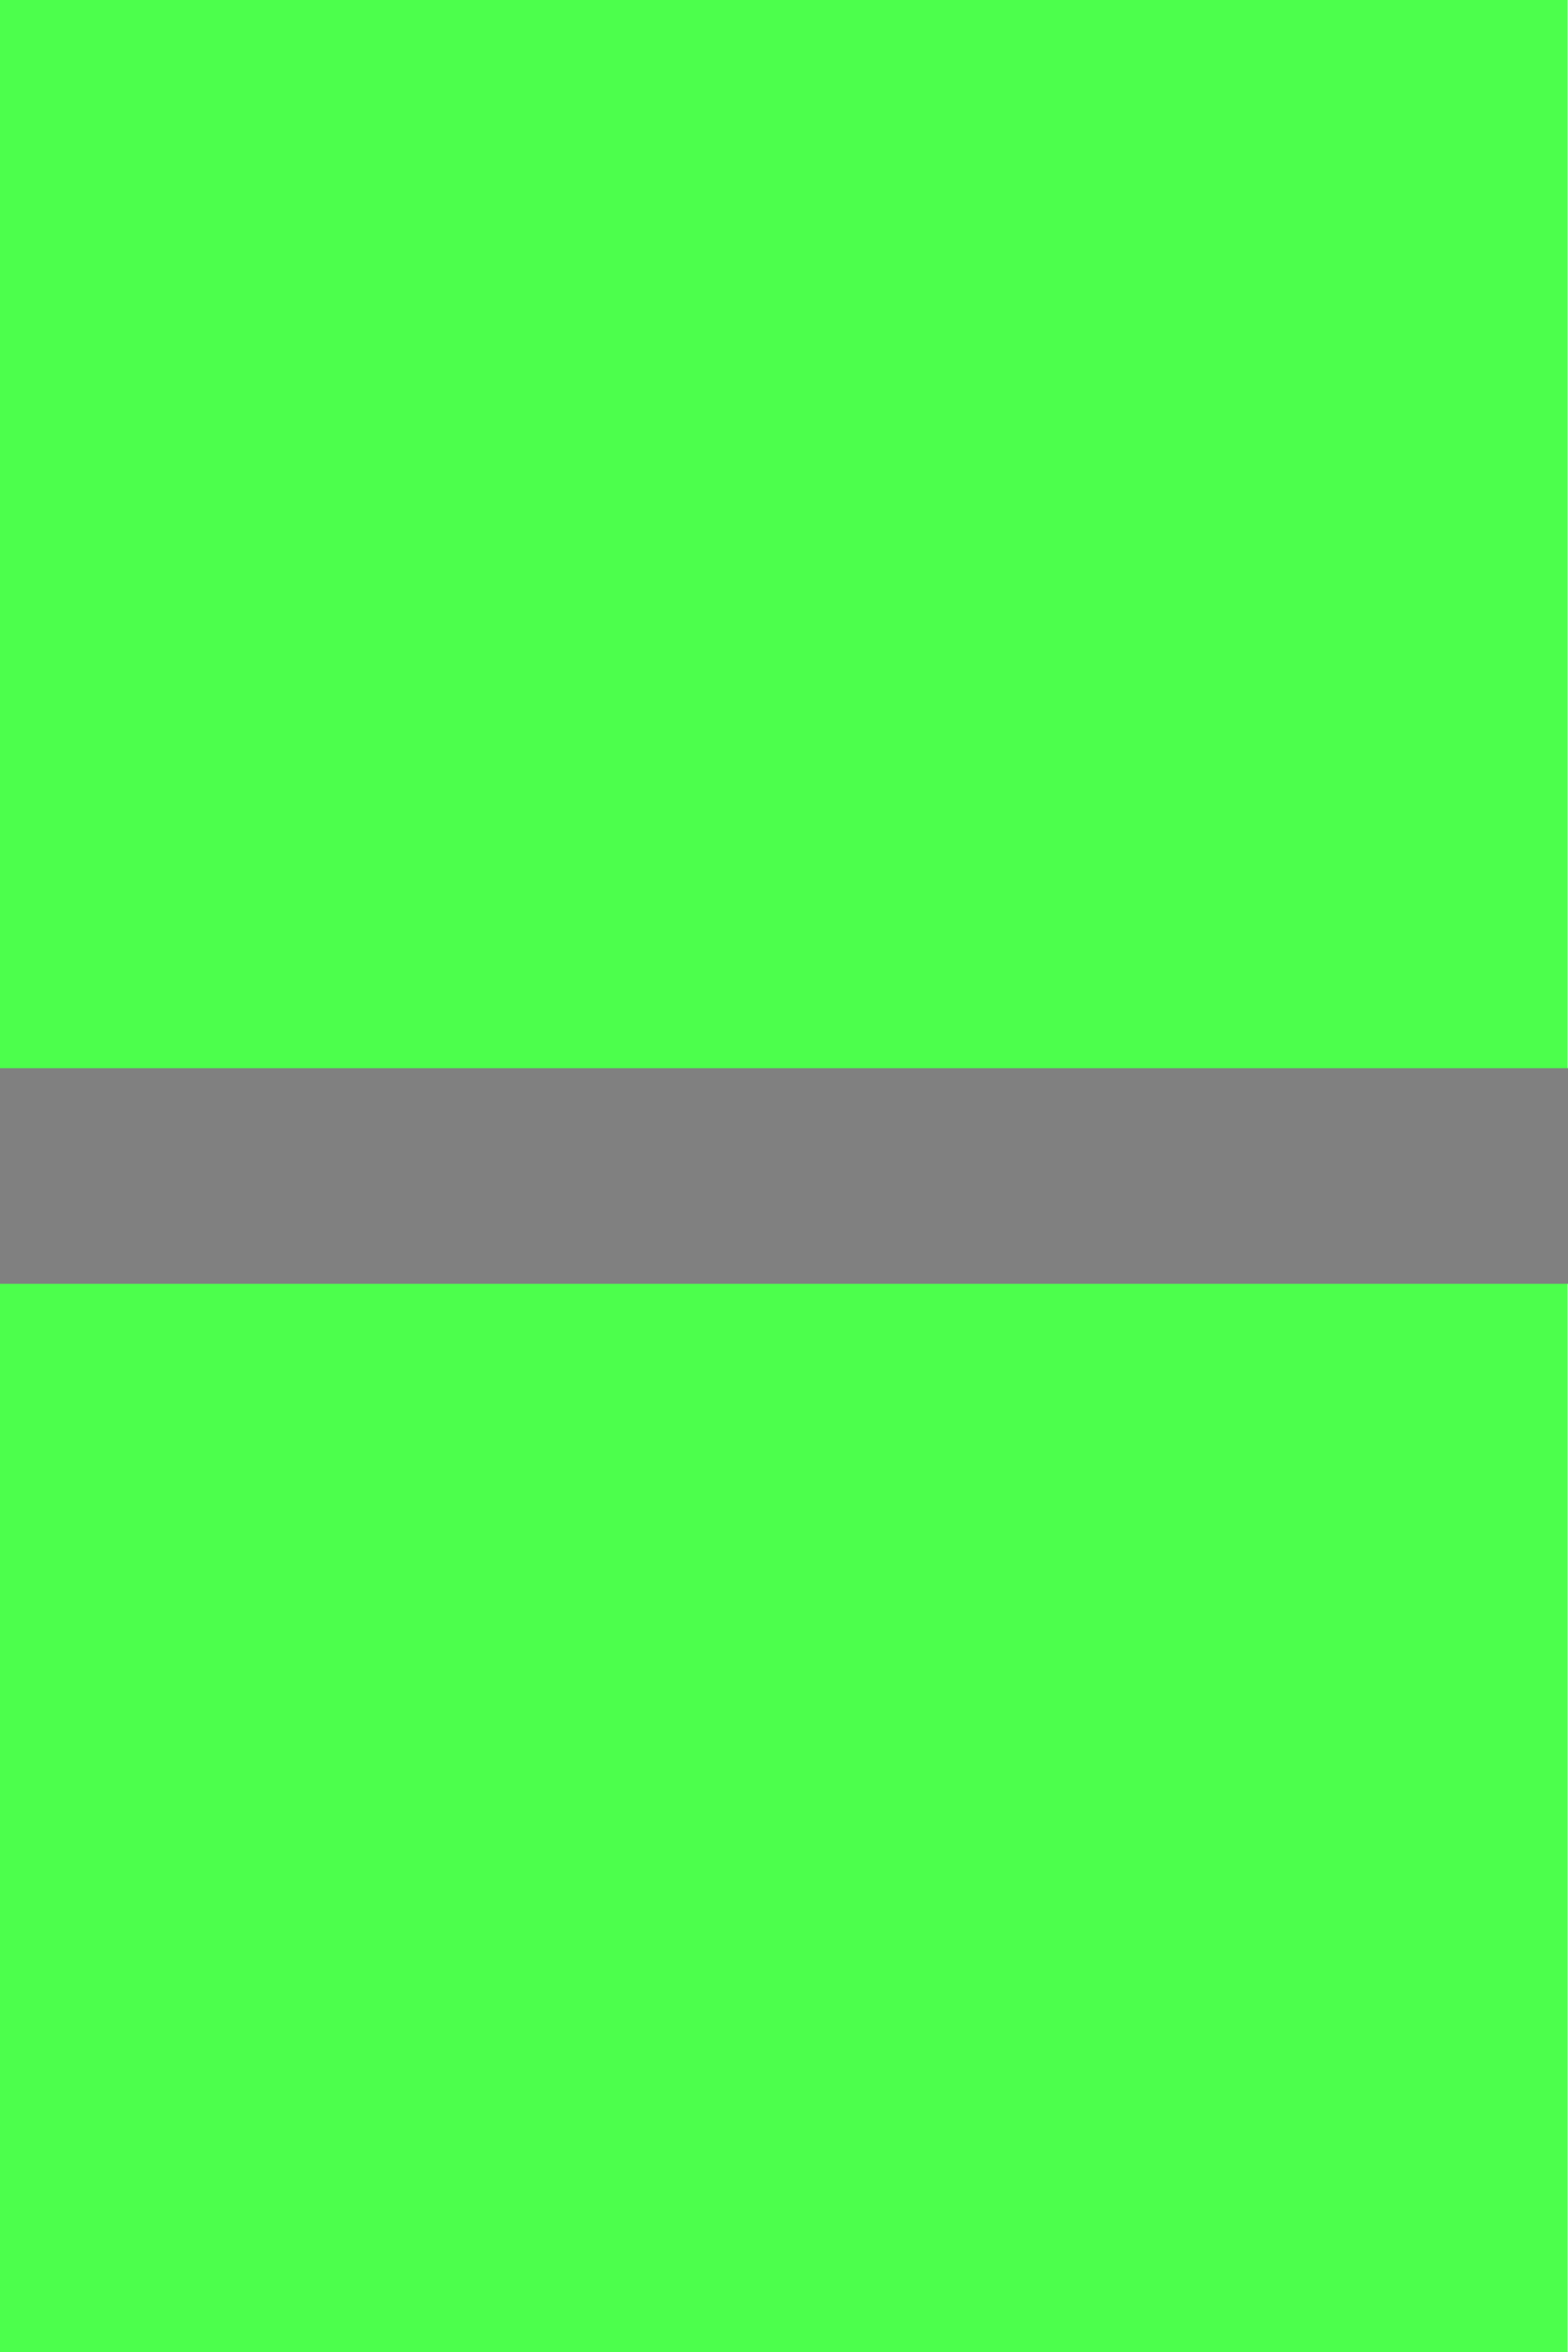
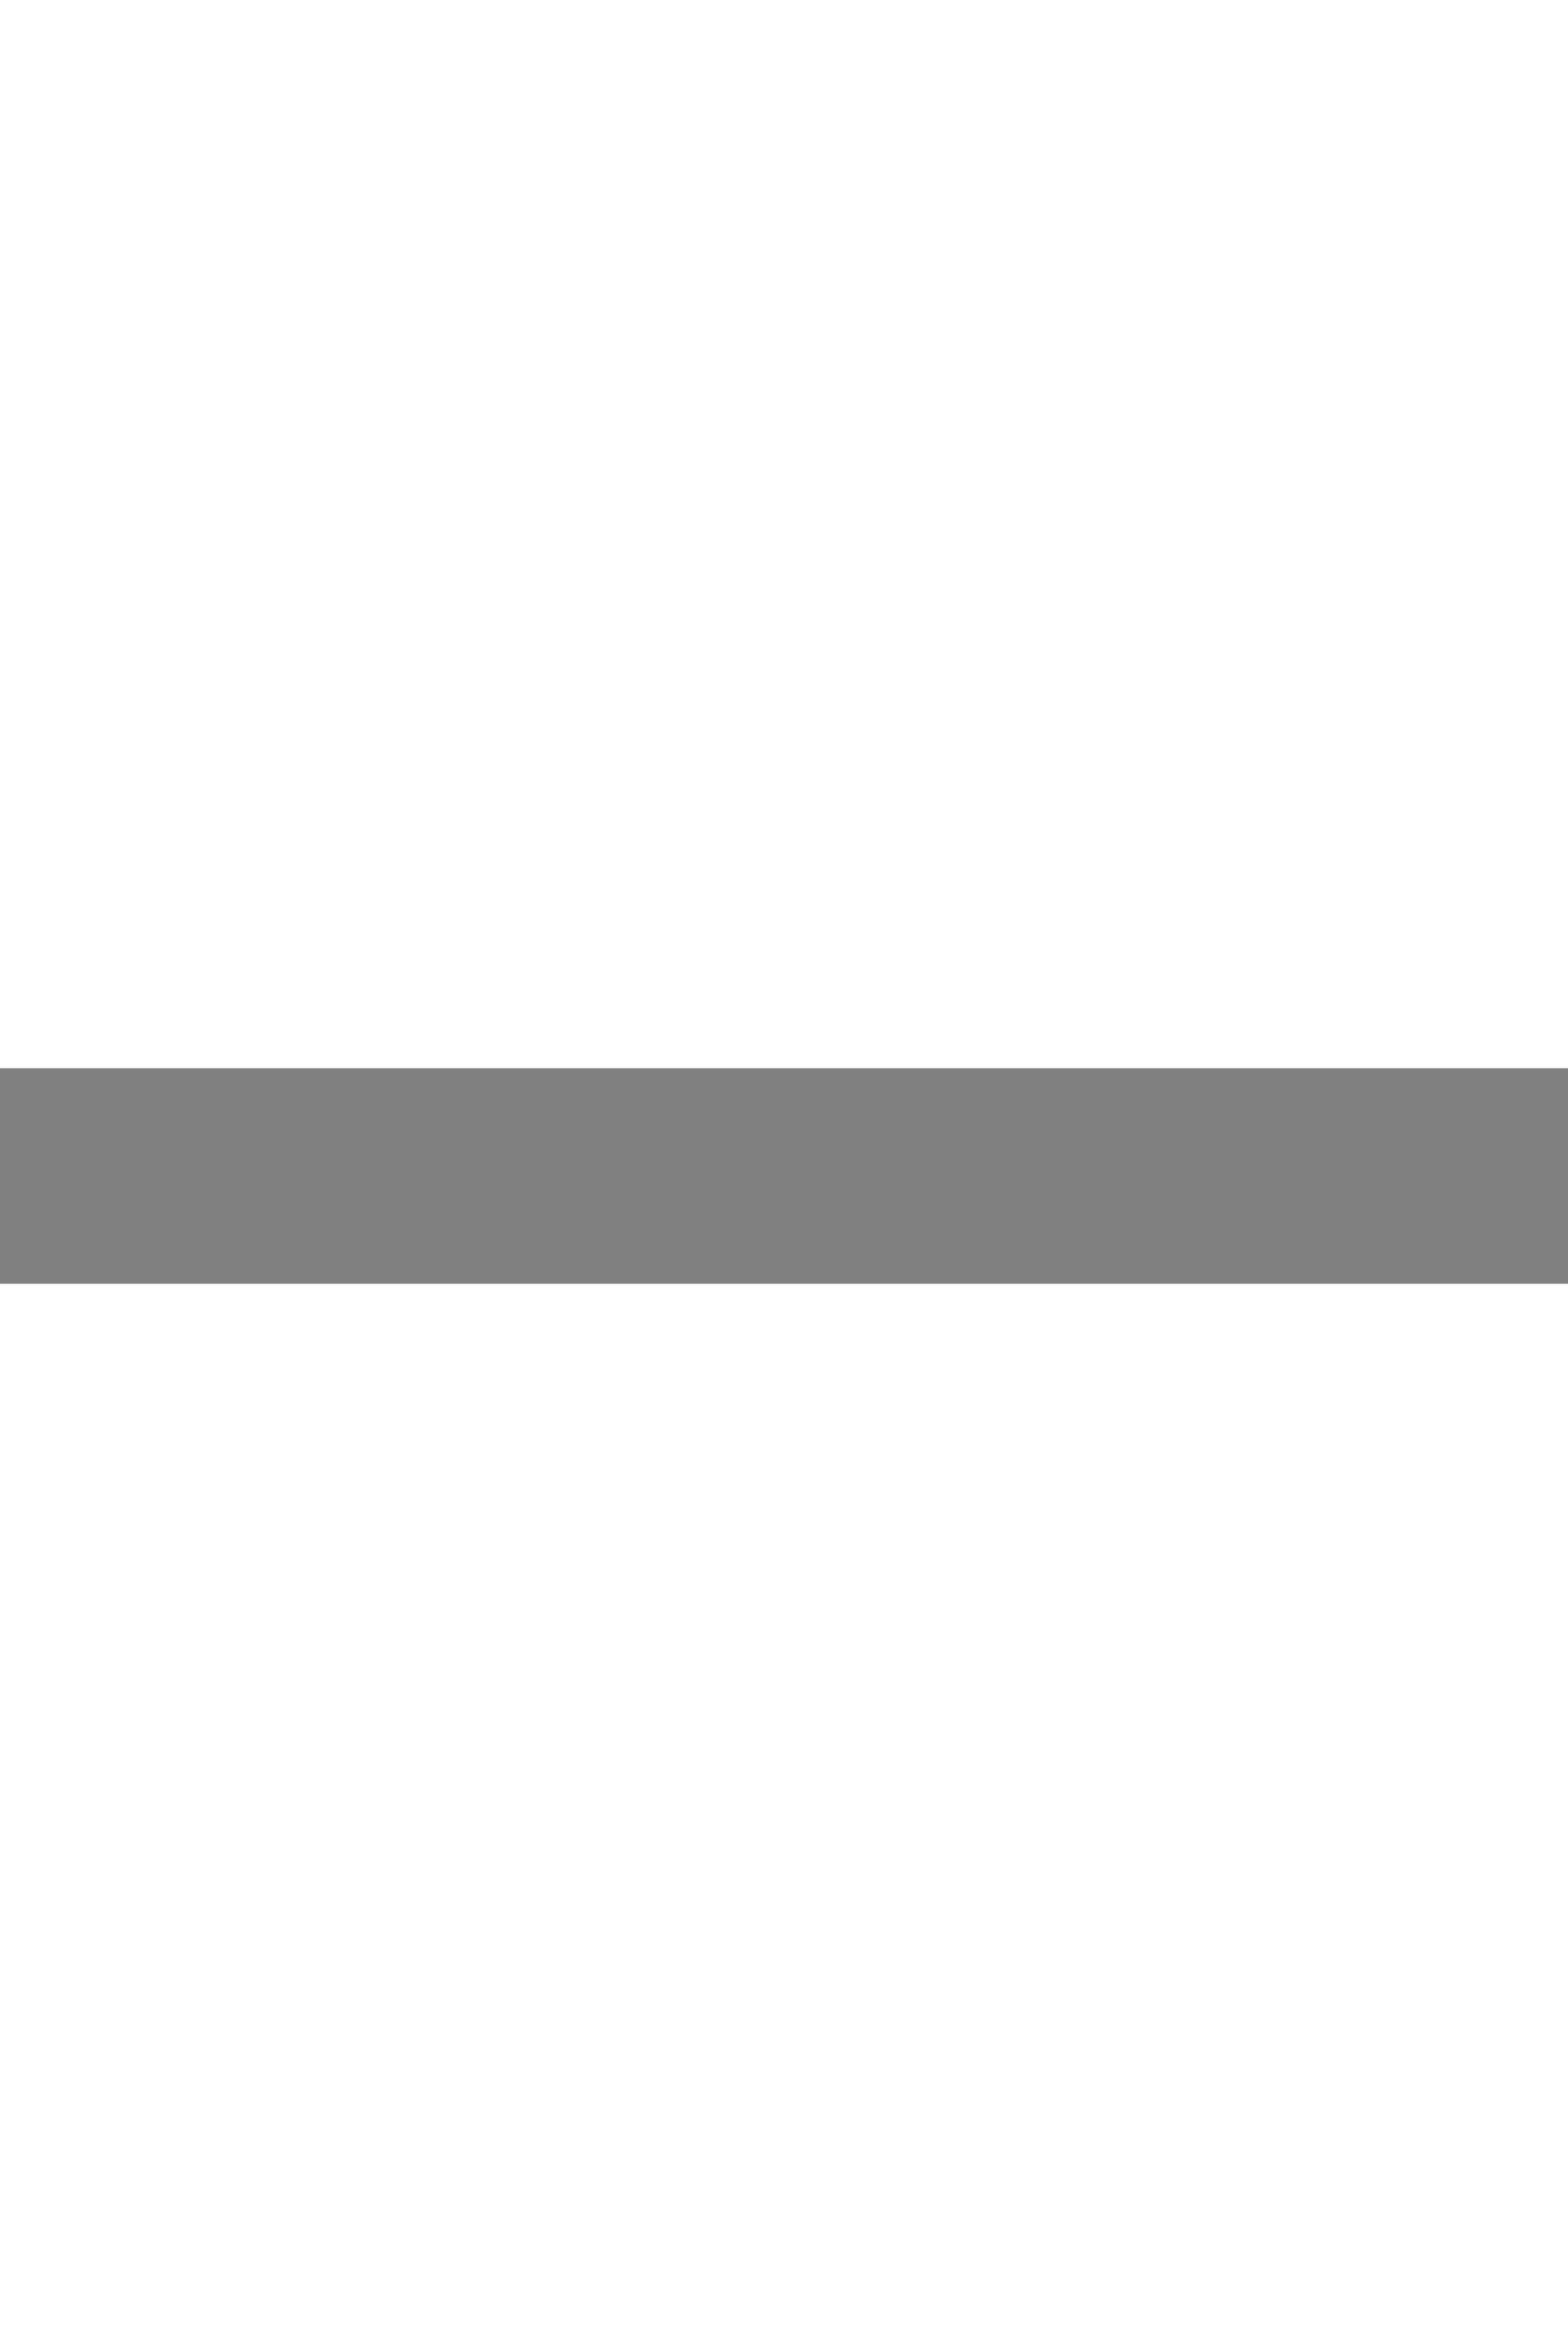
<svg xmlns="http://www.w3.org/2000/svg" height="12" viewBox="0 0 8 12" width="8">
-   <g id="back_color" transform="" visibility="visible">
+   <g id="back_color" transform="" visibility="hidden">
    <rect fill="#00FF00" height="12" opacity="0.7" stroke="none" width="8" />
  </g>
  <g fill="none" id="rail" stroke="gray" stroke-width="1.1">
    <line stroke-linecap="round" x1="0" x2="8" y1="6" y2="6" />
  </g>
</svg>
